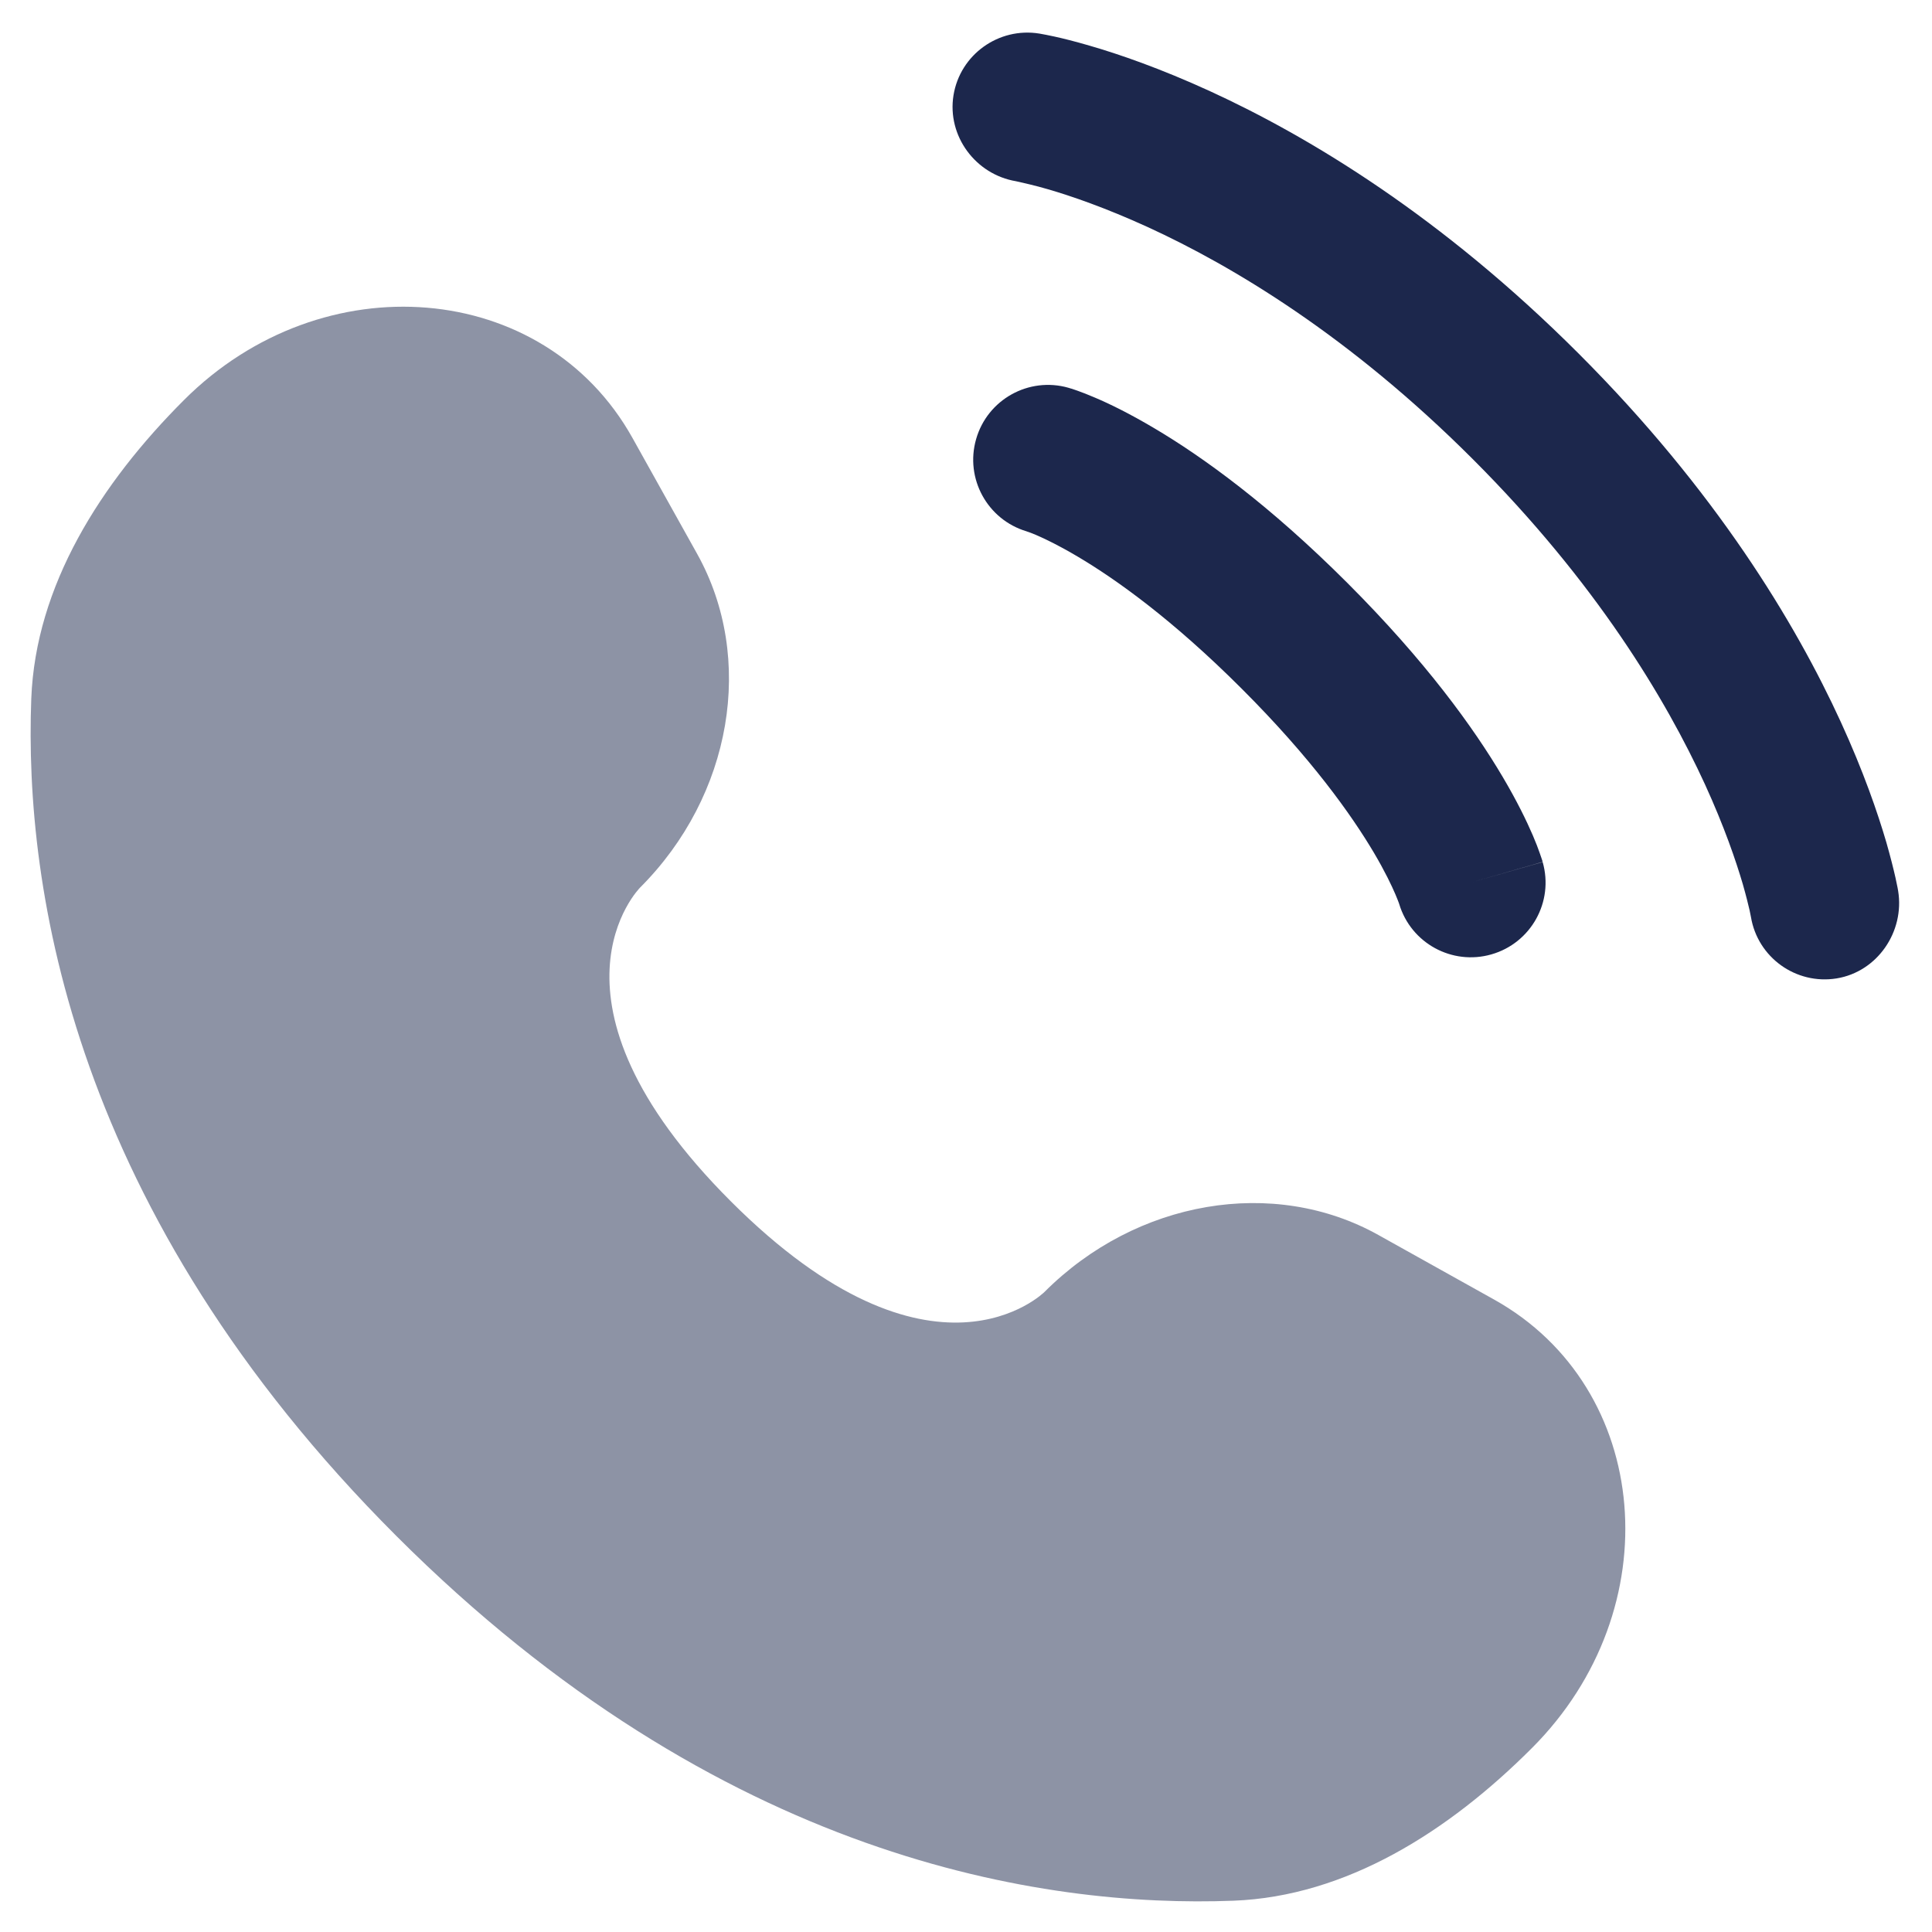
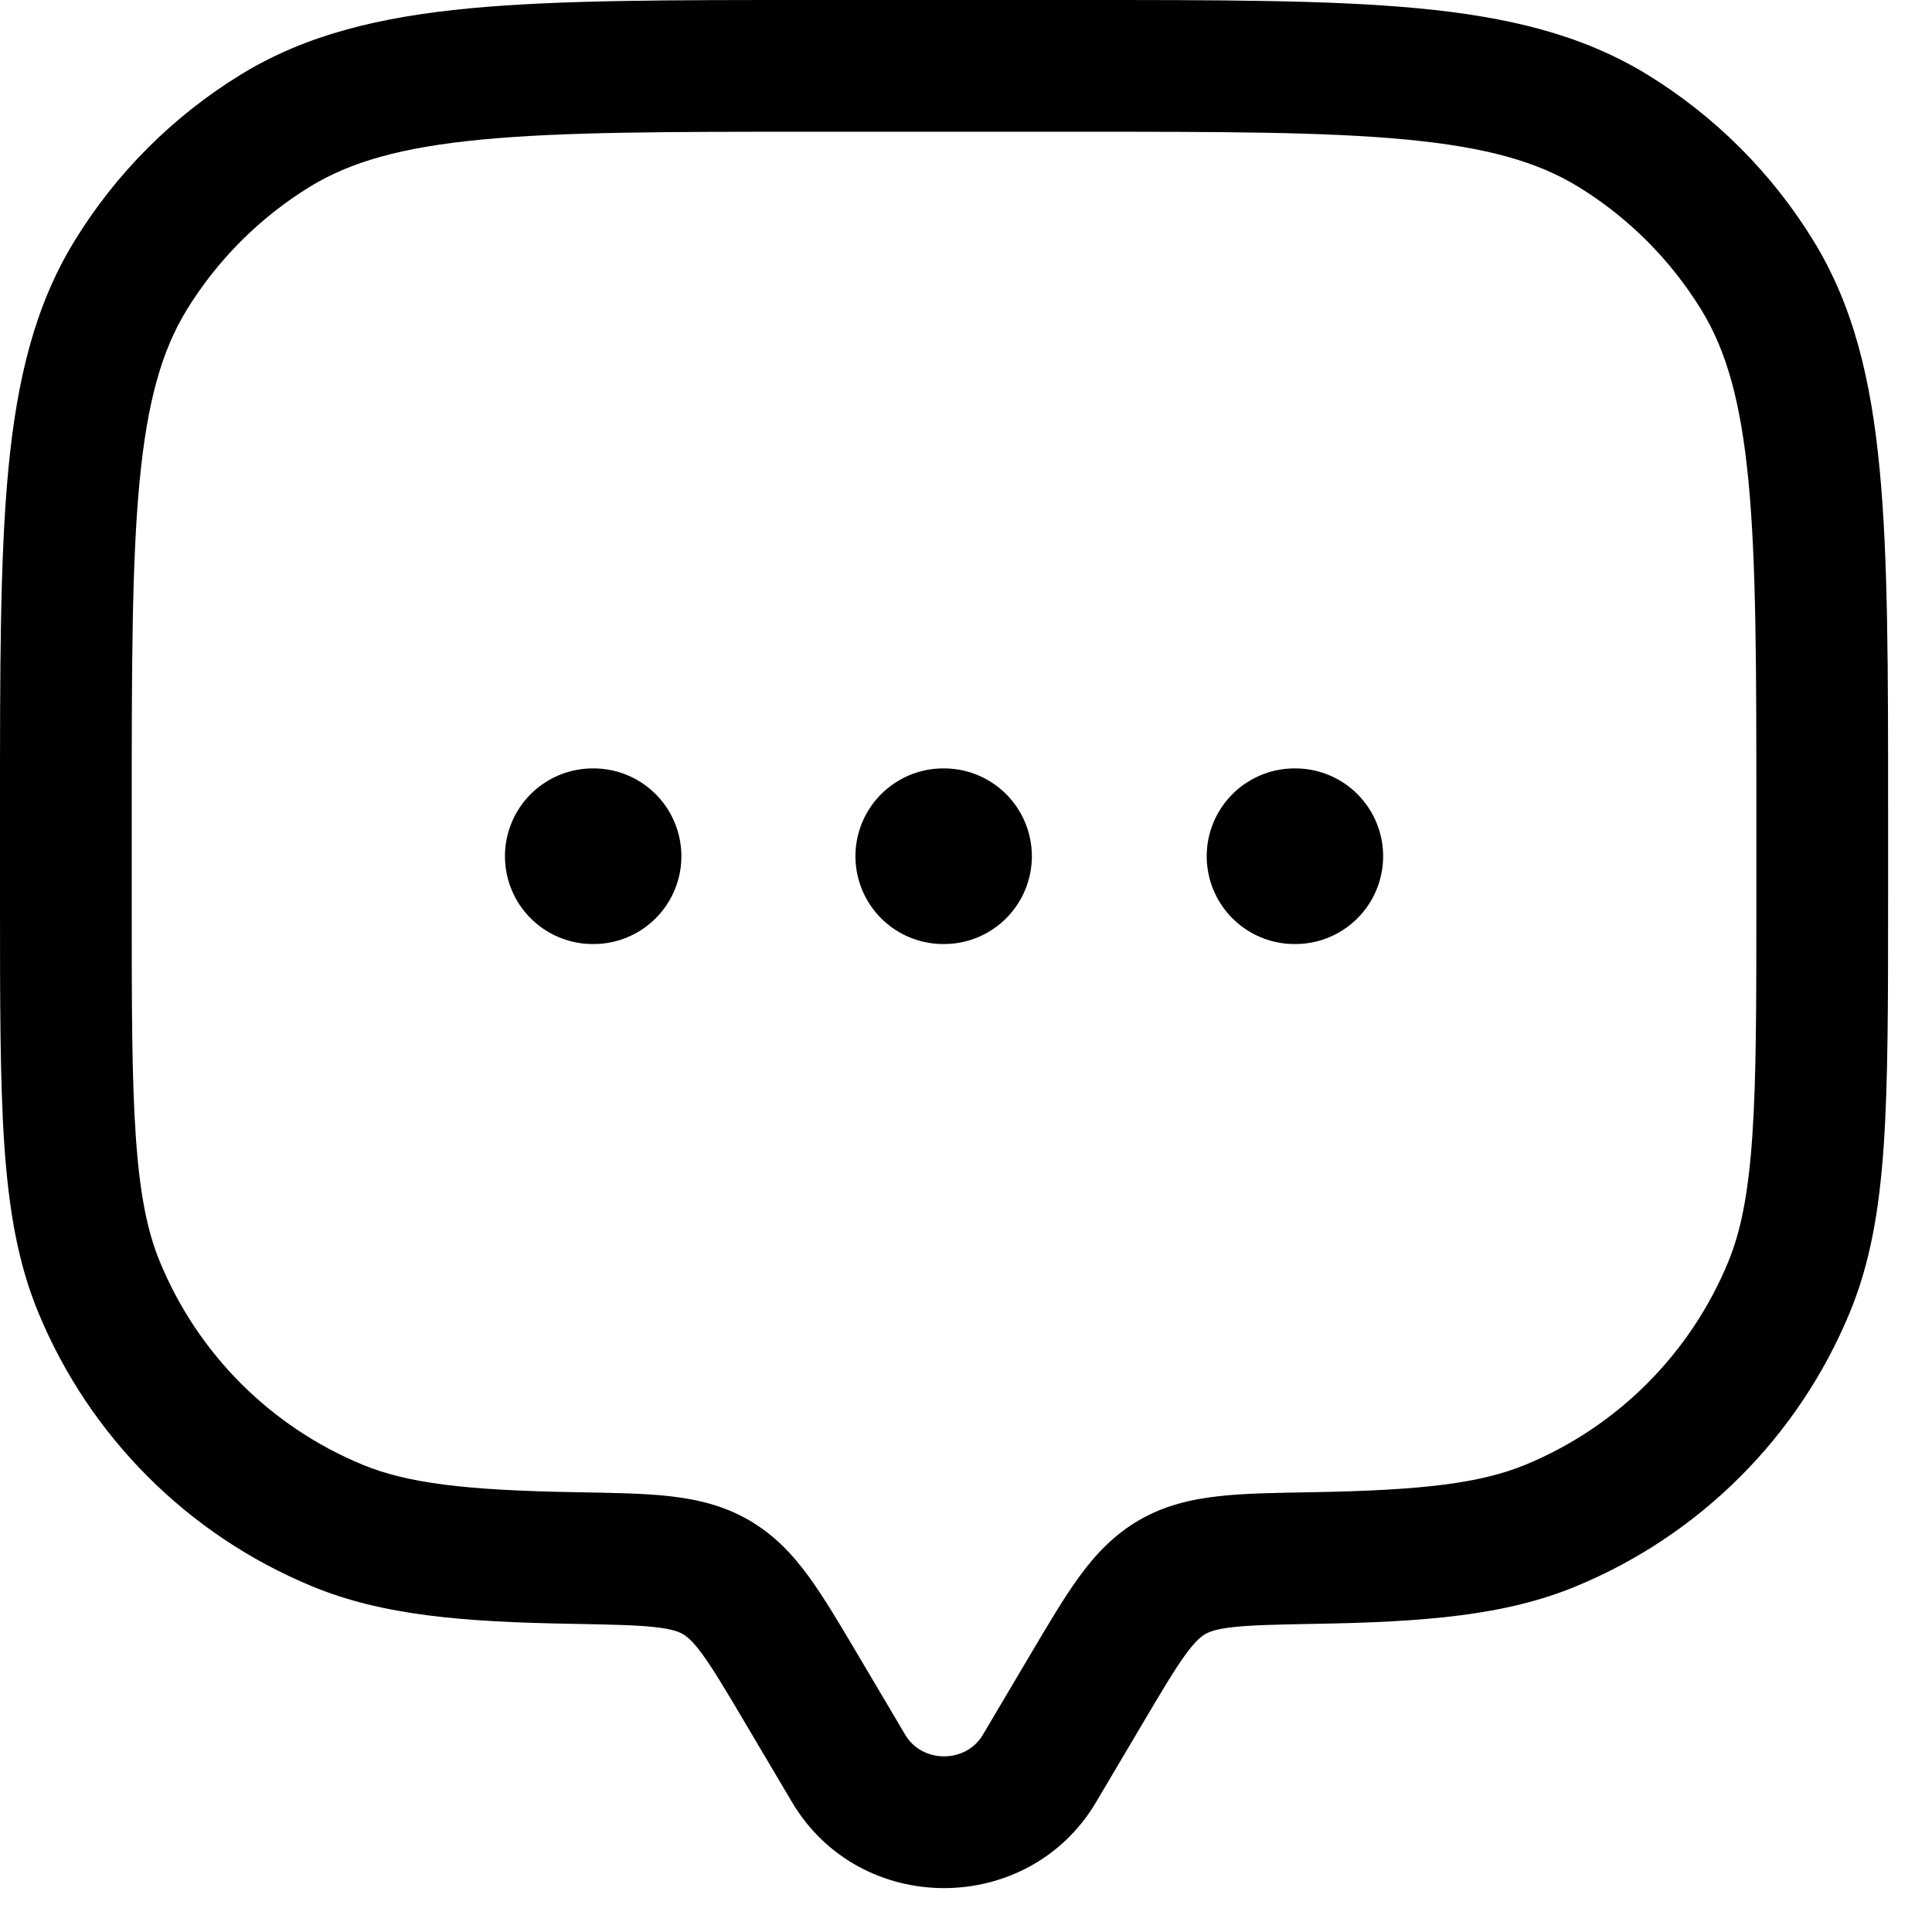
- <svg xmlns="http://www.w3.org/2000/svg" width="21" height="21" viewBox="0 0 21 21" fill="none">
-   <path opacity="0.5" d="M6.874 4.759L7.577 6.019C8.212 7.156 7.957 8.648 6.958 9.647C6.958 9.647 5.745 10.859 7.943 13.057C10.14 15.254 11.353 14.043 11.353 14.043C12.352 13.043 13.844 12.789 14.981 13.423L16.241 14.126C17.958 15.084 18.16 17.492 16.651 19.001C15.745 19.908 14.634 20.613 13.406 20.66C11.339 20.738 7.828 20.215 4.307 16.694C0.785 13.172 0.262 9.661 0.34 7.594C0.387 6.366 1.092 5.256 1.999 4.349C3.508 2.84 5.916 3.043 6.874 4.759Z" fill="#1C274C" />
-   <path d="M10.364 1.036C10.436 0.593 10.855 0.293 11.298 0.365C11.325 0.37 11.414 0.386 11.46 0.397C11.552 0.417 11.681 0.449 11.842 0.496C12.164 0.589 12.613 0.744 13.152 0.991C14.231 1.486 15.667 2.351 17.158 3.842C18.648 5.332 19.514 6.768 20.009 7.848C20.256 8.387 20.41 8.836 20.504 9.157C20.55 9.318 20.582 9.447 20.603 9.54C20.613 9.586 20.621 9.623 20.626 9.65L20.632 9.684C20.704 10.127 20.406 10.563 19.963 10.635C19.521 10.706 19.105 10.407 19.032 9.967C19.03 9.955 19.023 9.923 19.017 9.893C19.003 9.833 18.98 9.738 18.944 9.612C18.87 9.36 18.743 8.986 18.532 8.525C18.109 7.604 17.35 6.332 16.009 4.991C14.668 3.65 13.396 2.89 12.475 2.468C12.013 2.257 11.639 2.129 11.387 2.056C11.262 2.019 11.104 1.983 11.044 1.97C10.603 1.896 10.293 1.478 10.364 1.036Z" fill="#1C274C" />
-   <path fill-rule="evenodd" clip-rule="evenodd" d="M10.61 4.773C10.733 4.342 11.183 4.092 11.614 4.215L11.391 4.997C11.614 4.215 11.614 4.215 11.614 4.215L11.616 4.216L11.617 4.216L11.621 4.217L11.629 4.22L11.651 4.226C11.667 4.232 11.688 4.239 11.712 4.247C11.76 4.264 11.825 4.289 11.904 4.323C12.062 4.39 12.277 4.495 12.542 4.652C13.072 4.965 13.796 5.487 14.646 6.337C15.497 7.188 16.018 7.911 16.332 8.442C16.489 8.707 16.593 8.922 16.661 9.08C16.695 9.159 16.719 9.223 16.736 9.272C16.745 9.296 16.752 9.317 16.757 9.333L16.764 9.354L16.766 9.363L16.767 9.366L16.768 9.368C16.768 9.368 16.768 9.37 15.987 9.593L16.768 9.37C16.892 9.801 16.642 10.251 16.21 10.374C15.783 10.496 15.337 10.252 15.209 9.827L15.205 9.815C15.199 9.799 15.187 9.767 15.167 9.72C15.127 9.627 15.055 9.474 14.934 9.269C14.692 8.861 14.256 8.244 13.497 7.486C12.739 6.728 12.123 6.292 11.714 6.05C11.51 5.929 11.357 5.856 11.264 5.816C11.217 5.796 11.185 5.784 11.168 5.779L11.157 5.775C10.732 5.647 10.487 5.201 10.61 4.773Z" fill="#1C274C" />
+ <svg xmlns="http://www.w3.org/2000/svg" width="22" height="22" viewBox="0 0 22 22" fill="none">
+   <path d="M12.482 20.52L13.024 19.604L11.733 18.84L11.191 19.756L12.482 20.52ZM8.476 19.604L9.018 20.52L10.309 19.756L9.767 18.84L8.476 19.604ZM11.191 19.756C10.998 20.081 10.502 20.081 10.309 19.756L9.018 20.52C9.791 21.827 11.709 21.827 12.482 20.52L11.191 19.756ZM9.25 1.5H12.25V2.06054e-07H9.25V1.5ZM20 9.25V10.25H21.5V9.25H20ZM1.5 10.25V9.25H2.06054e-07V10.25H1.5ZM2.06054e-07 10.25C2.06054e-07 11.405 -0 12.308 0.049 13.037C0.1 13.772 0.203 14.384 0.438 14.95L1.824 14.376C1.677 14.024 1.591 13.594 1.546 12.935C1.5 12.269 1.5 11.425 1.5 10.25H2.06054e-07ZM6.553 16.992C5.297 16.97 4.639 16.89 4.124 16.677L3.55 18.062C4.355 18.396 5.271 18.47 6.527 18.491L6.553 16.992ZM0.438 14.95C1.021 16.359 2.141 17.479 3.55 18.062L4.124 16.677C3.082 16.245 2.255 15.418 1.824 14.376L0.438 14.95ZM20 10.25C20 11.425 20 12.269 19.954 12.935C19.909 13.594 19.823 14.024 19.677 14.376L21.062 14.95C21.297 14.384 21.401 13.772 21.451 13.037C21.5 12.308 21.5 11.405 21.5 10.25H20ZM14.973 18.491C16.229 18.47 17.145 18.396 17.95 18.062L17.376 16.677C16.861 16.89 16.203 16.97 14.947 16.992L14.973 18.491ZM19.677 14.376C19.245 15.418 18.418 16.245 17.376 16.677L17.95 18.062C19.359 17.479 20.479 16.359 21.062 14.95L19.677 14.376ZM12.25 1.5C13.901 1.5 15.087 1.501 16.012 1.589C16.926 1.676 17.507 1.842 17.971 2.126L18.754 0.847C18.015 0.395 17.177 0.193 16.154 0.095C15.142 -0.001 13.872 2.06054e-07 12.25 2.06054e-07V1.5ZM21.5 9.25C21.5 7.628 21.501 6.359 21.404 5.346C21.307 4.323 21.105 3.484 20.653 2.746L19.374 3.529C19.658 3.993 19.824 4.574 19.911 5.488C19.999 6.413 20 7.599 20 9.25H21.5ZM17.971 2.126C18.543 2.477 19.023 2.958 19.374 3.529L20.653 2.746C20.179 1.972 19.528 1.321 18.754 0.847L17.971 2.126ZM9.25 2.06054e-07C7.628 2.06054e-07 6.359 -0.001 5.346 0.095C4.323 0.193 3.484 0.395 2.746 0.847L3.529 2.126C3.993 1.842 4.574 1.676 5.488 1.589C6.413 1.501 7.599 1.5 9.25 1.5V2.06054e-07ZM1.5 9.25C1.5 7.599 1.501 6.413 1.589 5.488C1.676 4.574 1.842 3.993 2.126 3.529L0.847 2.746C0.395 3.484 0.193 4.323 0.095 5.346C-0.001 6.359 2.06054e-07 7.628 2.06054e-07 9.25H1.5ZM2.746 0.847C1.972 1.321 1.321 1.972 0.847 2.746L2.126 3.529C2.477 2.958 2.958 2.477 3.529 2.126L2.746 0.847ZM9.767 18.84C9.564 18.497 9.385 18.194 9.212 17.956C9.03 17.706 8.82 17.48 8.53 17.311L7.776 18.608C7.823 18.636 7.888 18.686 8 18.84C8.121 19.006 8.258 19.236 8.476 19.604L9.767 18.84ZM6.527 18.491C6.966 18.499 7.244 18.505 7.456 18.528C7.654 18.55 7.731 18.582 7.776 18.608L8.53 17.311C8.237 17.141 7.932 17.072 7.621 17.037C7.323 17.004 6.964 16.999 6.553 16.992L6.527 18.491ZM13.024 19.604C13.242 19.236 13.379 19.006 13.5 18.84C13.612 18.686 13.677 18.636 13.724 18.608L12.97 17.311C12.68 17.48 12.47 17.706 12.288 17.956C12.115 18.194 11.936 18.497 11.733 18.84L13.024 19.604ZM14.947 16.992C14.536 16.999 14.177 17.004 13.879 17.037C13.568 17.072 13.263 17.141 12.97 17.311L13.724 18.608C13.769 18.582 13.846 18.55 14.044 18.528C14.256 18.505 14.534 18.499 14.973 18.491L14.947 16.992Z" fill="black" />
+   <path d="M6.75 9.75H6.759M10.741 9.75H10.75M14.741 9.75H14.75" stroke="black" stroke-width="2" stroke-linecap="round" stroke-linejoin="round" />
</svg>
